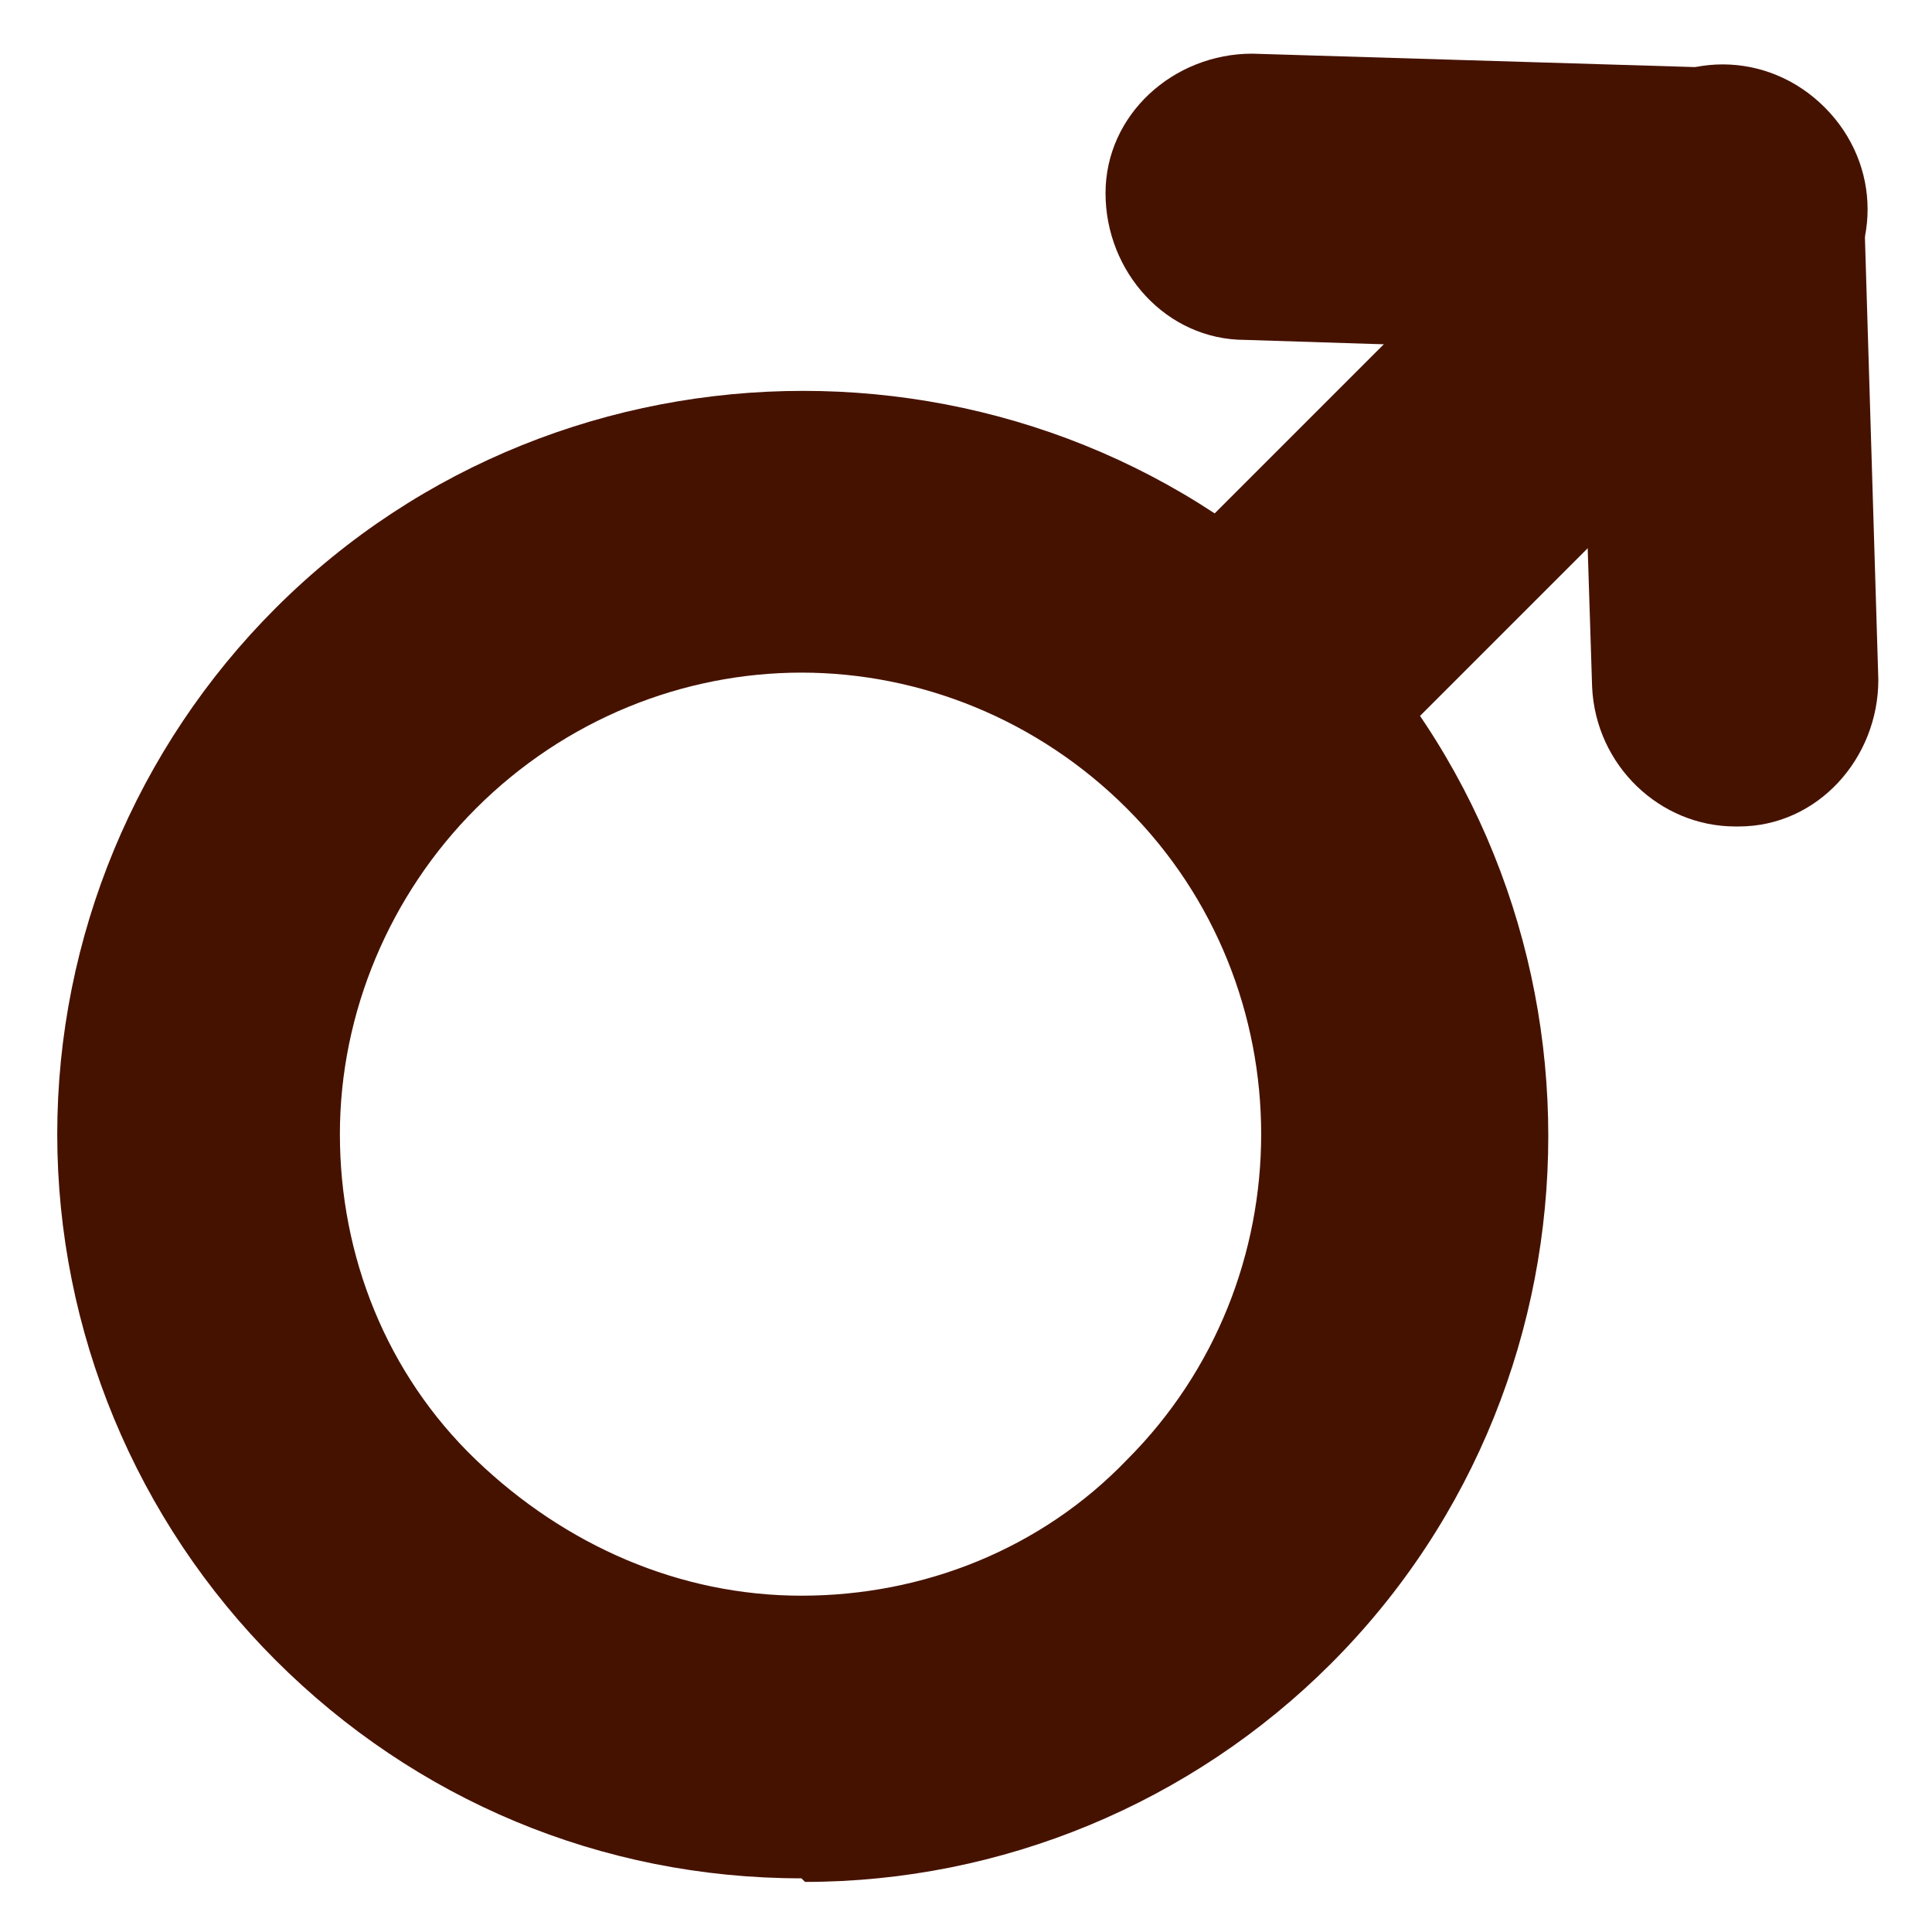
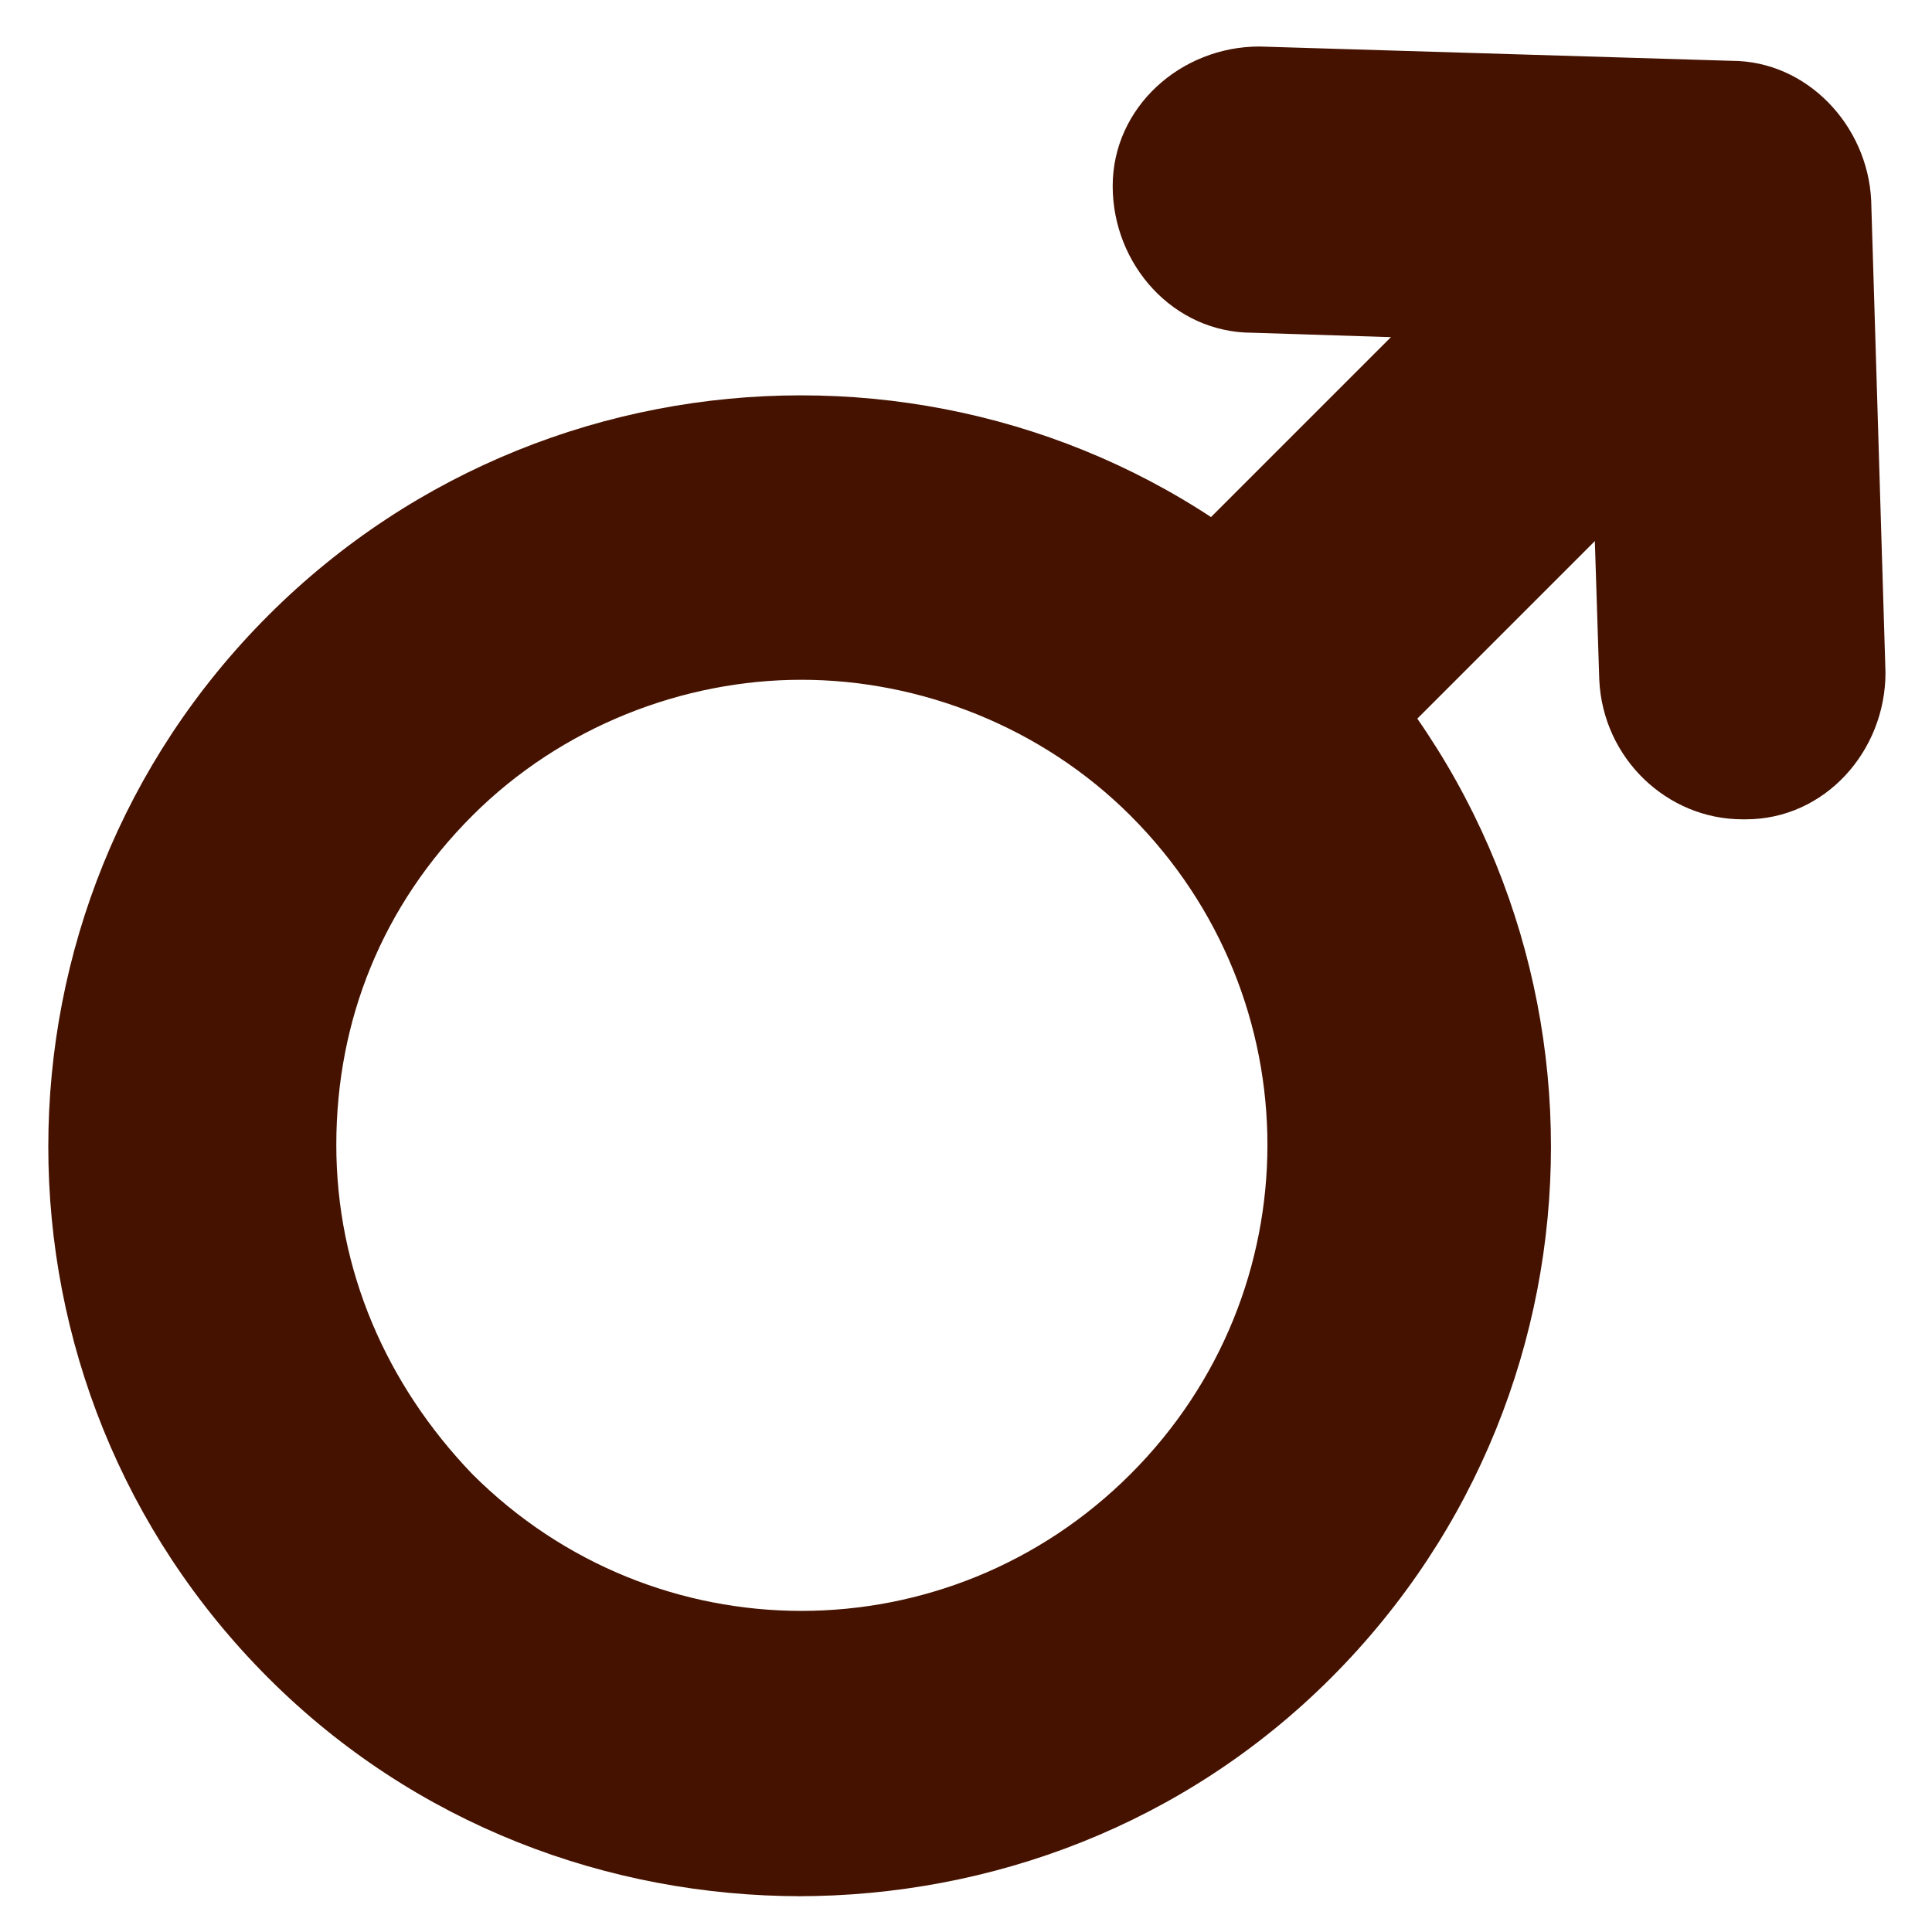
<svg xmlns="http://www.w3.org/2000/svg" id="Layer_1" version="1.1" viewBox="0 0 54 54">
  <defs>
    <style>
      .st0 {
        fill: #461200;
      }
    </style>
  </defs>
-   <path class="st0" d="M22.4,52.5c-5.6,0-10.8-2.2-14.7-6.1-3.9-3.9-6.1-9.2-6.1-14.7s2.2-10.8,6.1-14.7c8.1-8.1,21.4-8.1,29.5,0,8.1,8.1,8.1,21.4,0,29.5-3.9,3.9-9.2,6.1-14.7,6.1ZM22.4,18.8c-3.3,0-6.6,1.3-9.1,3.8-2.4,2.4-3.8,5.7-3.8,9.1s1.3,6.7,3.8,9.1,5.7,3.8,9.1,3.8,6.7-1.3,9.1-3.8c5-5,5-13.2,0-18.2-2.5-2.5-5.8-3.8-9.1-3.8Z" />
-   <path class="st0" d="M34.3,23.7c-1,0-2-.4-2.8-1.2-1.6-1.6-1.6-4.1,0-5.7l13.8-13.8c1.6-1.6,4.1-1.6,5.7,0,1.6,1.6,1.6,4.1,0,5.7l-13.8,13.8c-.8.8-1.8,1.2-2.8,1.2Z" />
-   <path class="st0" d="M48.5,23.1c-2.1,0-3.9-1.7-4-3.9l-.3-9.4-9.4-.3c-2.2,0-3.9-1.9-3.9-4.1s1.9-3.9,4.1-3.9l13.2.4c2.1,0,3.8,1.8,3.9,3.9l.4,13.2c0,2.2-1.7,4.1-3.9,4.1,0,0,0,0-.1,0Z" />
+   <path class="st0" d="M34.3,23.7c-1,0-2-.4-2.8-1.2-1.6-1.6-1.6-4.1,0-5.7l13.8-13.8c1.6-1.6,4.1-1.6,5.7,0,1.6,1.6,1.6,4.1,0,5.7l-13.8,13.8c-.8.8-1.8,1.2-2.8,1.2h-.1Z" />
+   <path class="st0" d="M48.7,22.9c-2.1,0-3.9-1.7-4-3.9l-.3-9.4-9.4-.3c-2.2,0-3.9-1.9-3.9-4.1s1.9-3.9,4.1-3.9l13.2.4c2.1,0,3.8,1.8,3.9,3.9l.4,13.2c0,2.2-1.7,4.1-3.9,4.1h-.1Z" />
+   <path class="st0" d="M22.4,53c-5.4,0-10.8-2-14.9-6.1C-.7,38.7-.7,25.4,7.5,17.2c8.2-8.2,21.6-8.2,29.7,0,8.2,8.2,8.2,21.5,0,29.7h0c-4.1,4.1-9.5,6.1-14.9,6.1h.1ZM22.4,19c-3.3,0-6.7,1.3-9.2,3.8s-3.8,5.7-3.8,9.2,1.4,6.7,3.8,9.2c5.1,5.1,13.3,5.1,18.4,0,5.1-5.1,5.1-13.3,0-18.4-2.5-2.5-5.9-3.8-9.2-3.8ZM34.4,44.1h0Z" />
</svg>
